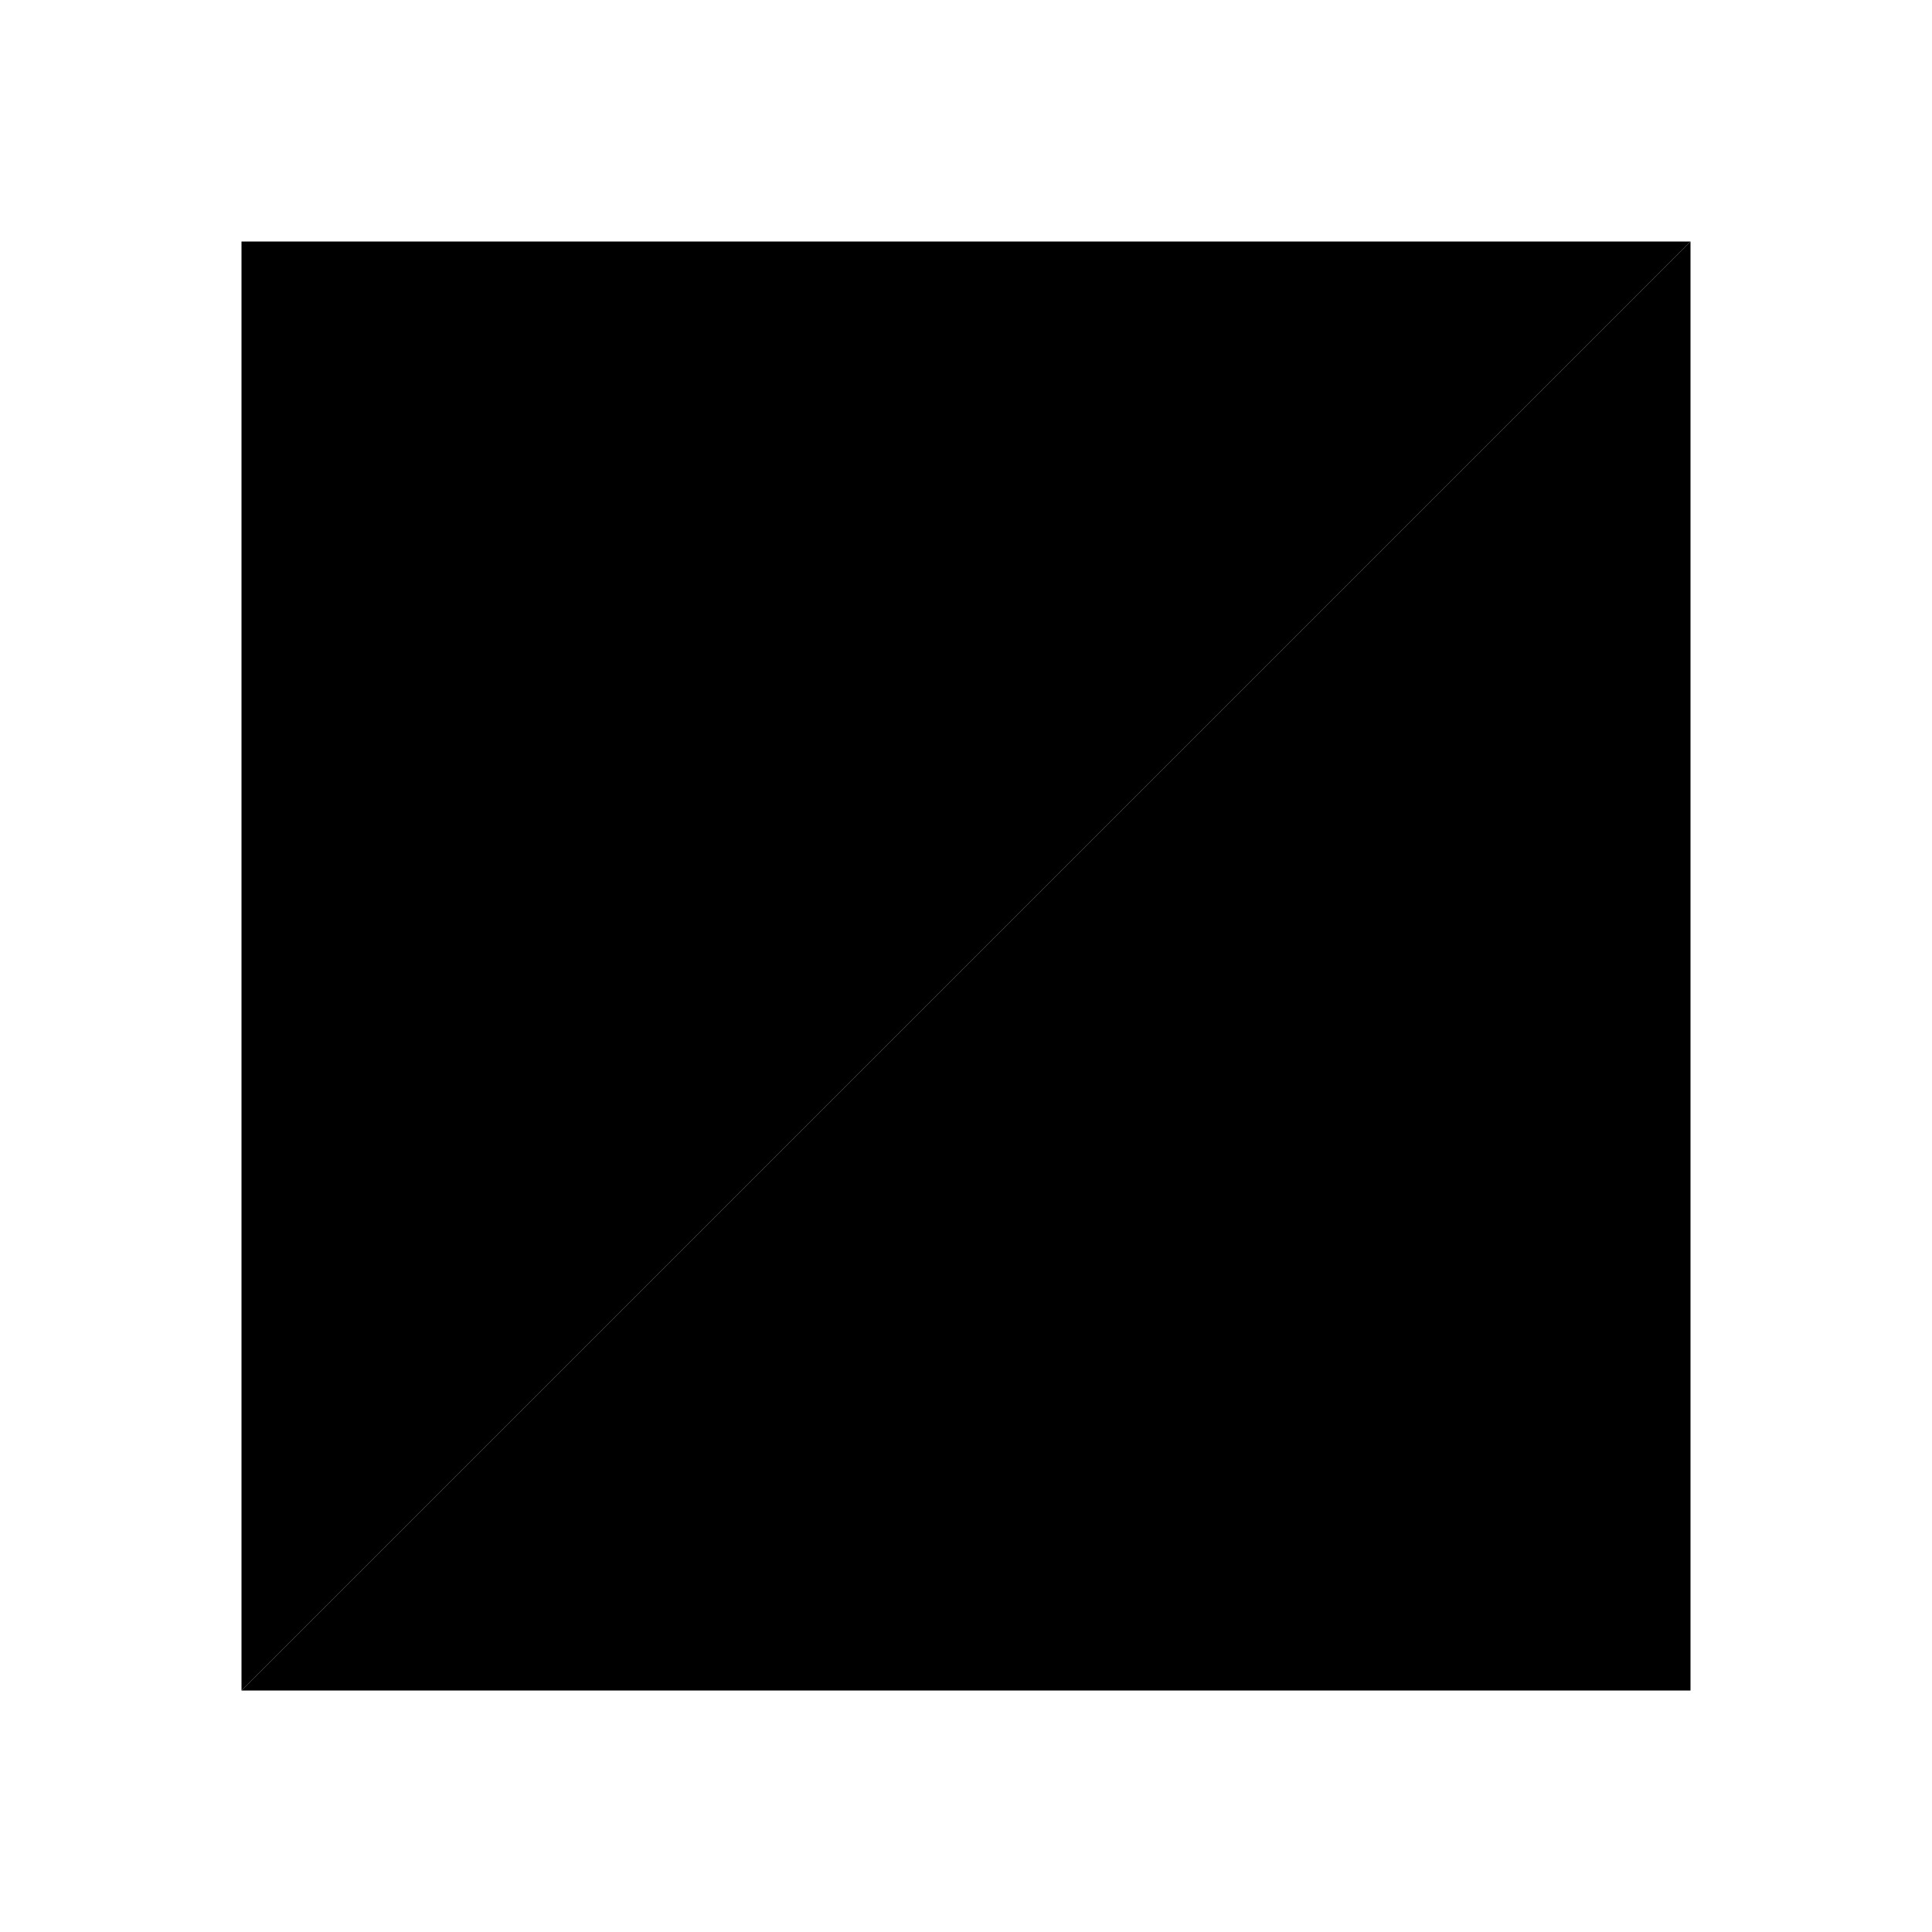
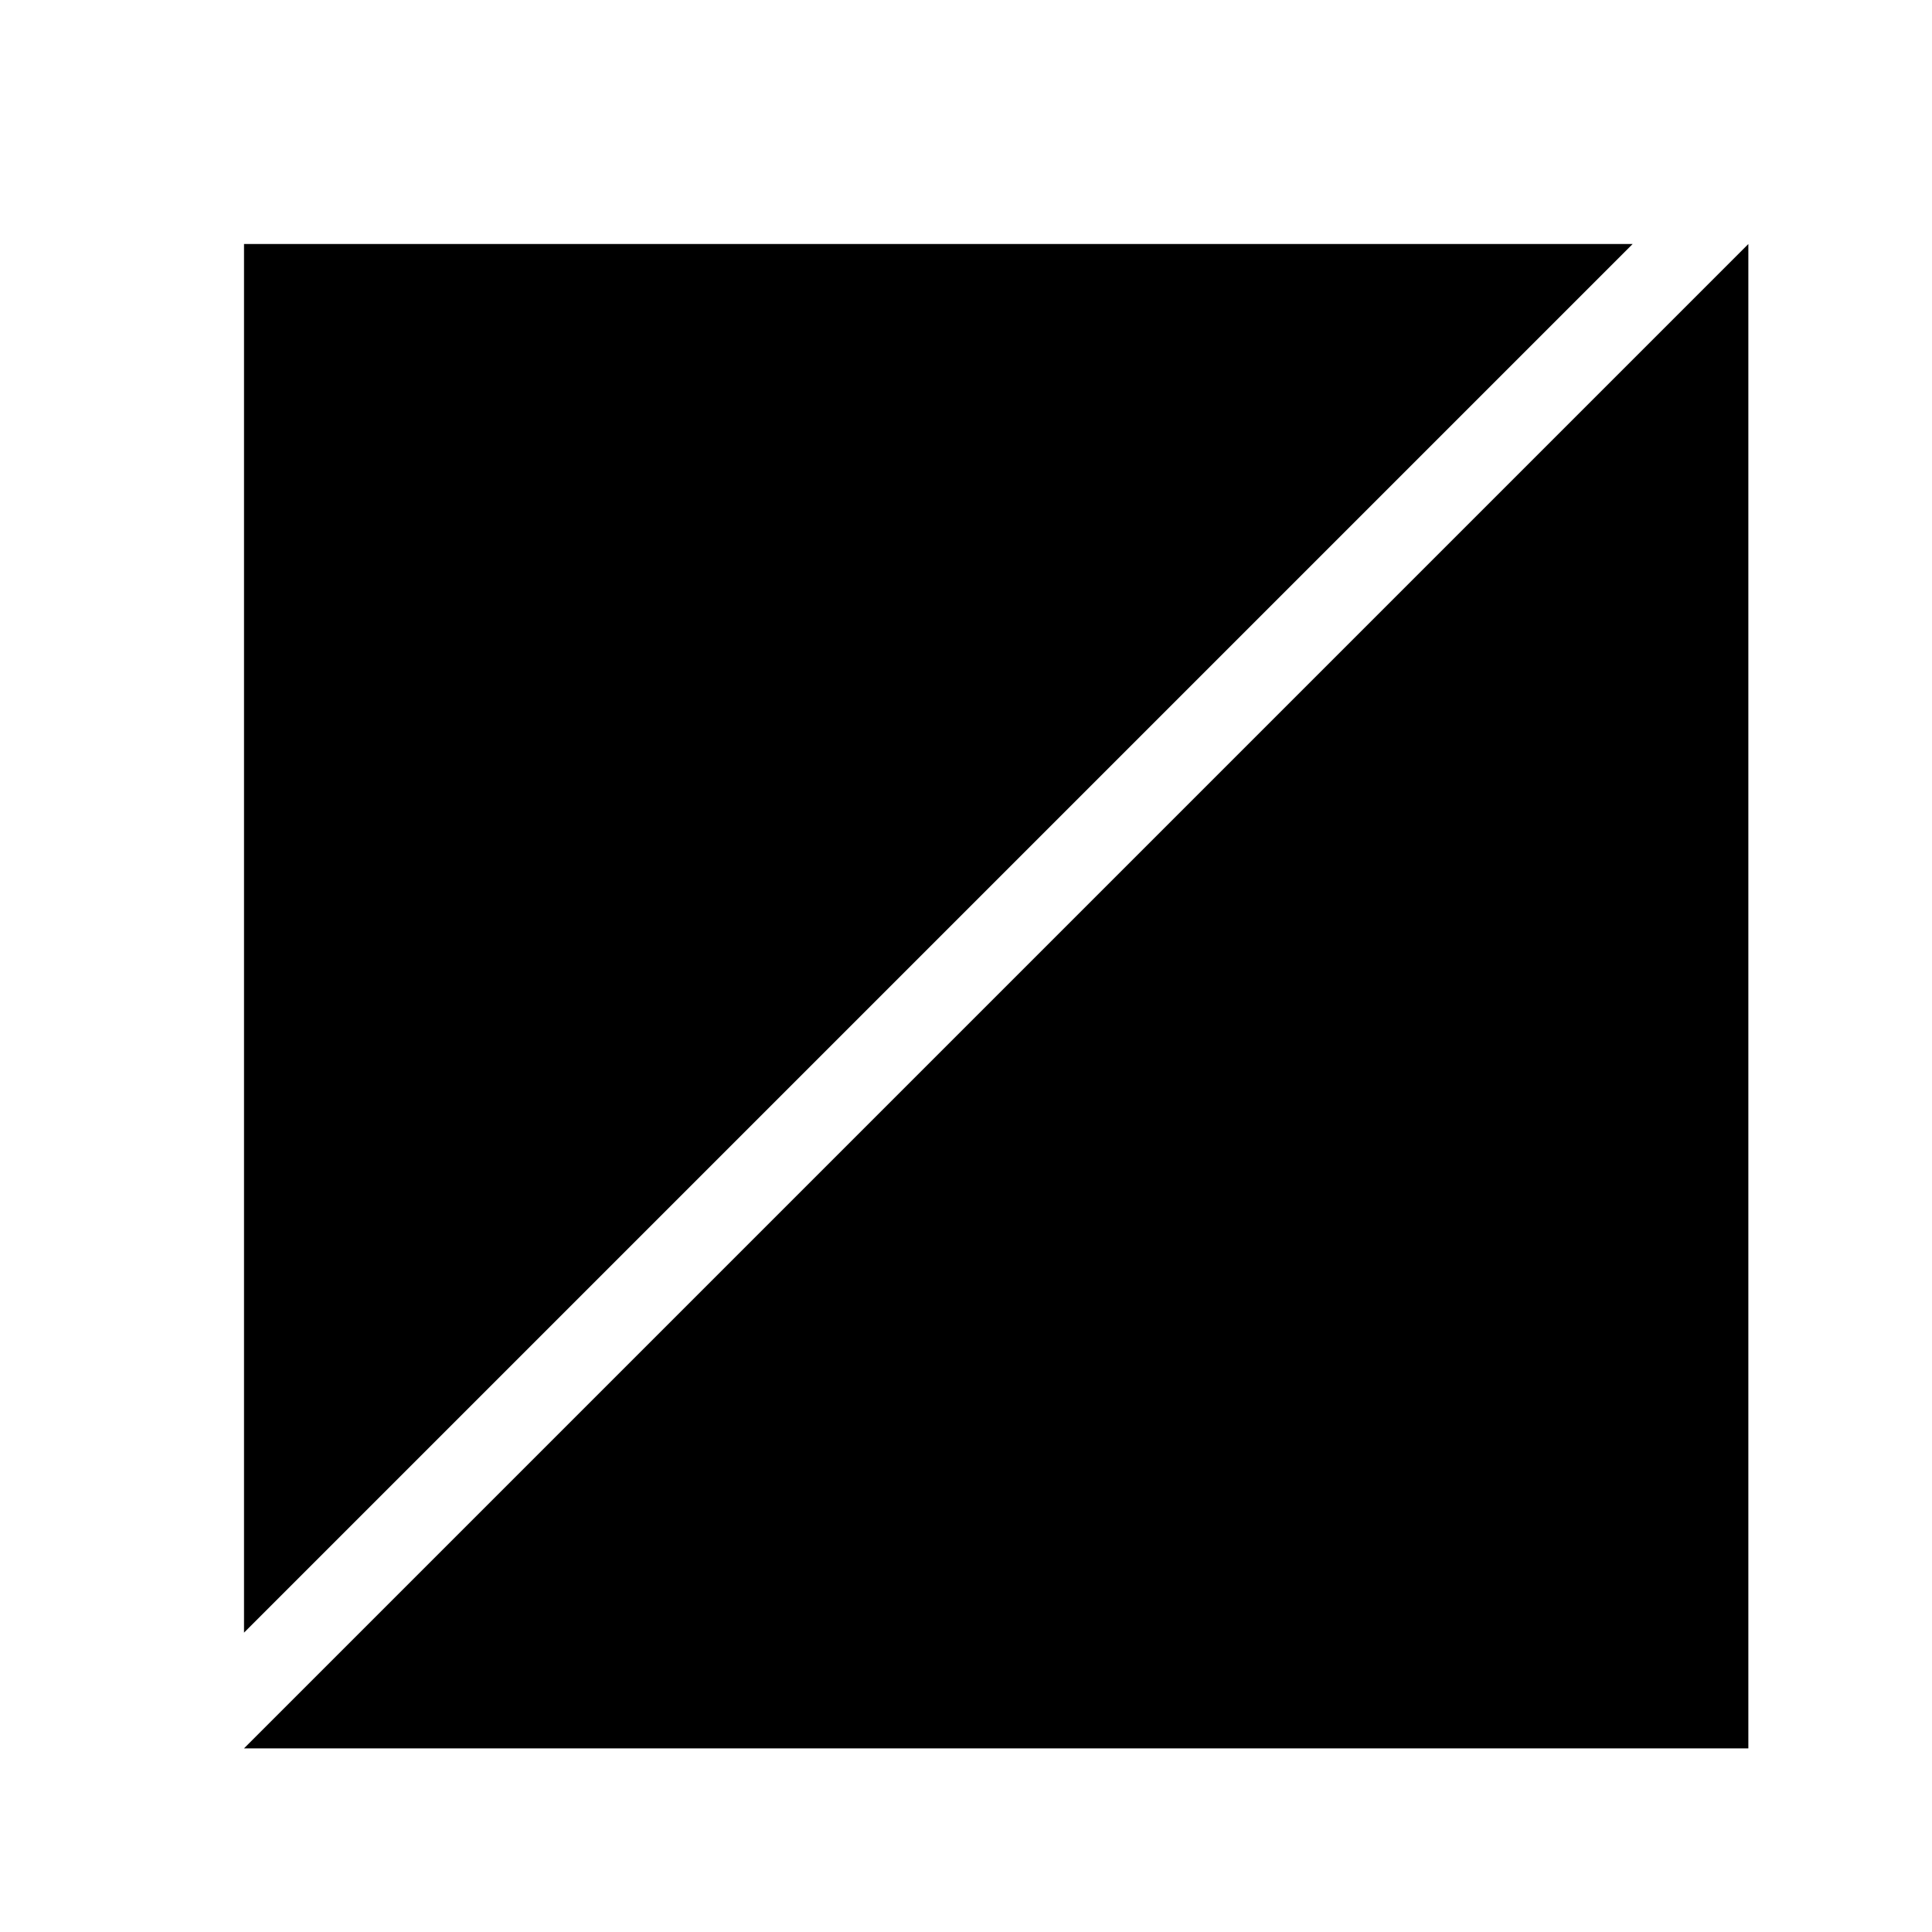
<svg xmlns="http://www.w3.org/2000/svg" viewBox="0 0 320 320">
  <g id="color">
-     <polygon points="40 40 40 280 280 40 40 40" class="outline" />
-     <polygon points="40 280 280 280 280 40 40 280" class="fill" />
+     <polygon points="40.417 40.417 40.417 270.417 270.417 40.417 40.417 40.417" class="outline" />
+     <polygon points="40.417 289.583 289.583 289.583 289.583 40.417 40.417 289.583" class="fill" />
  </g>
</svg>
